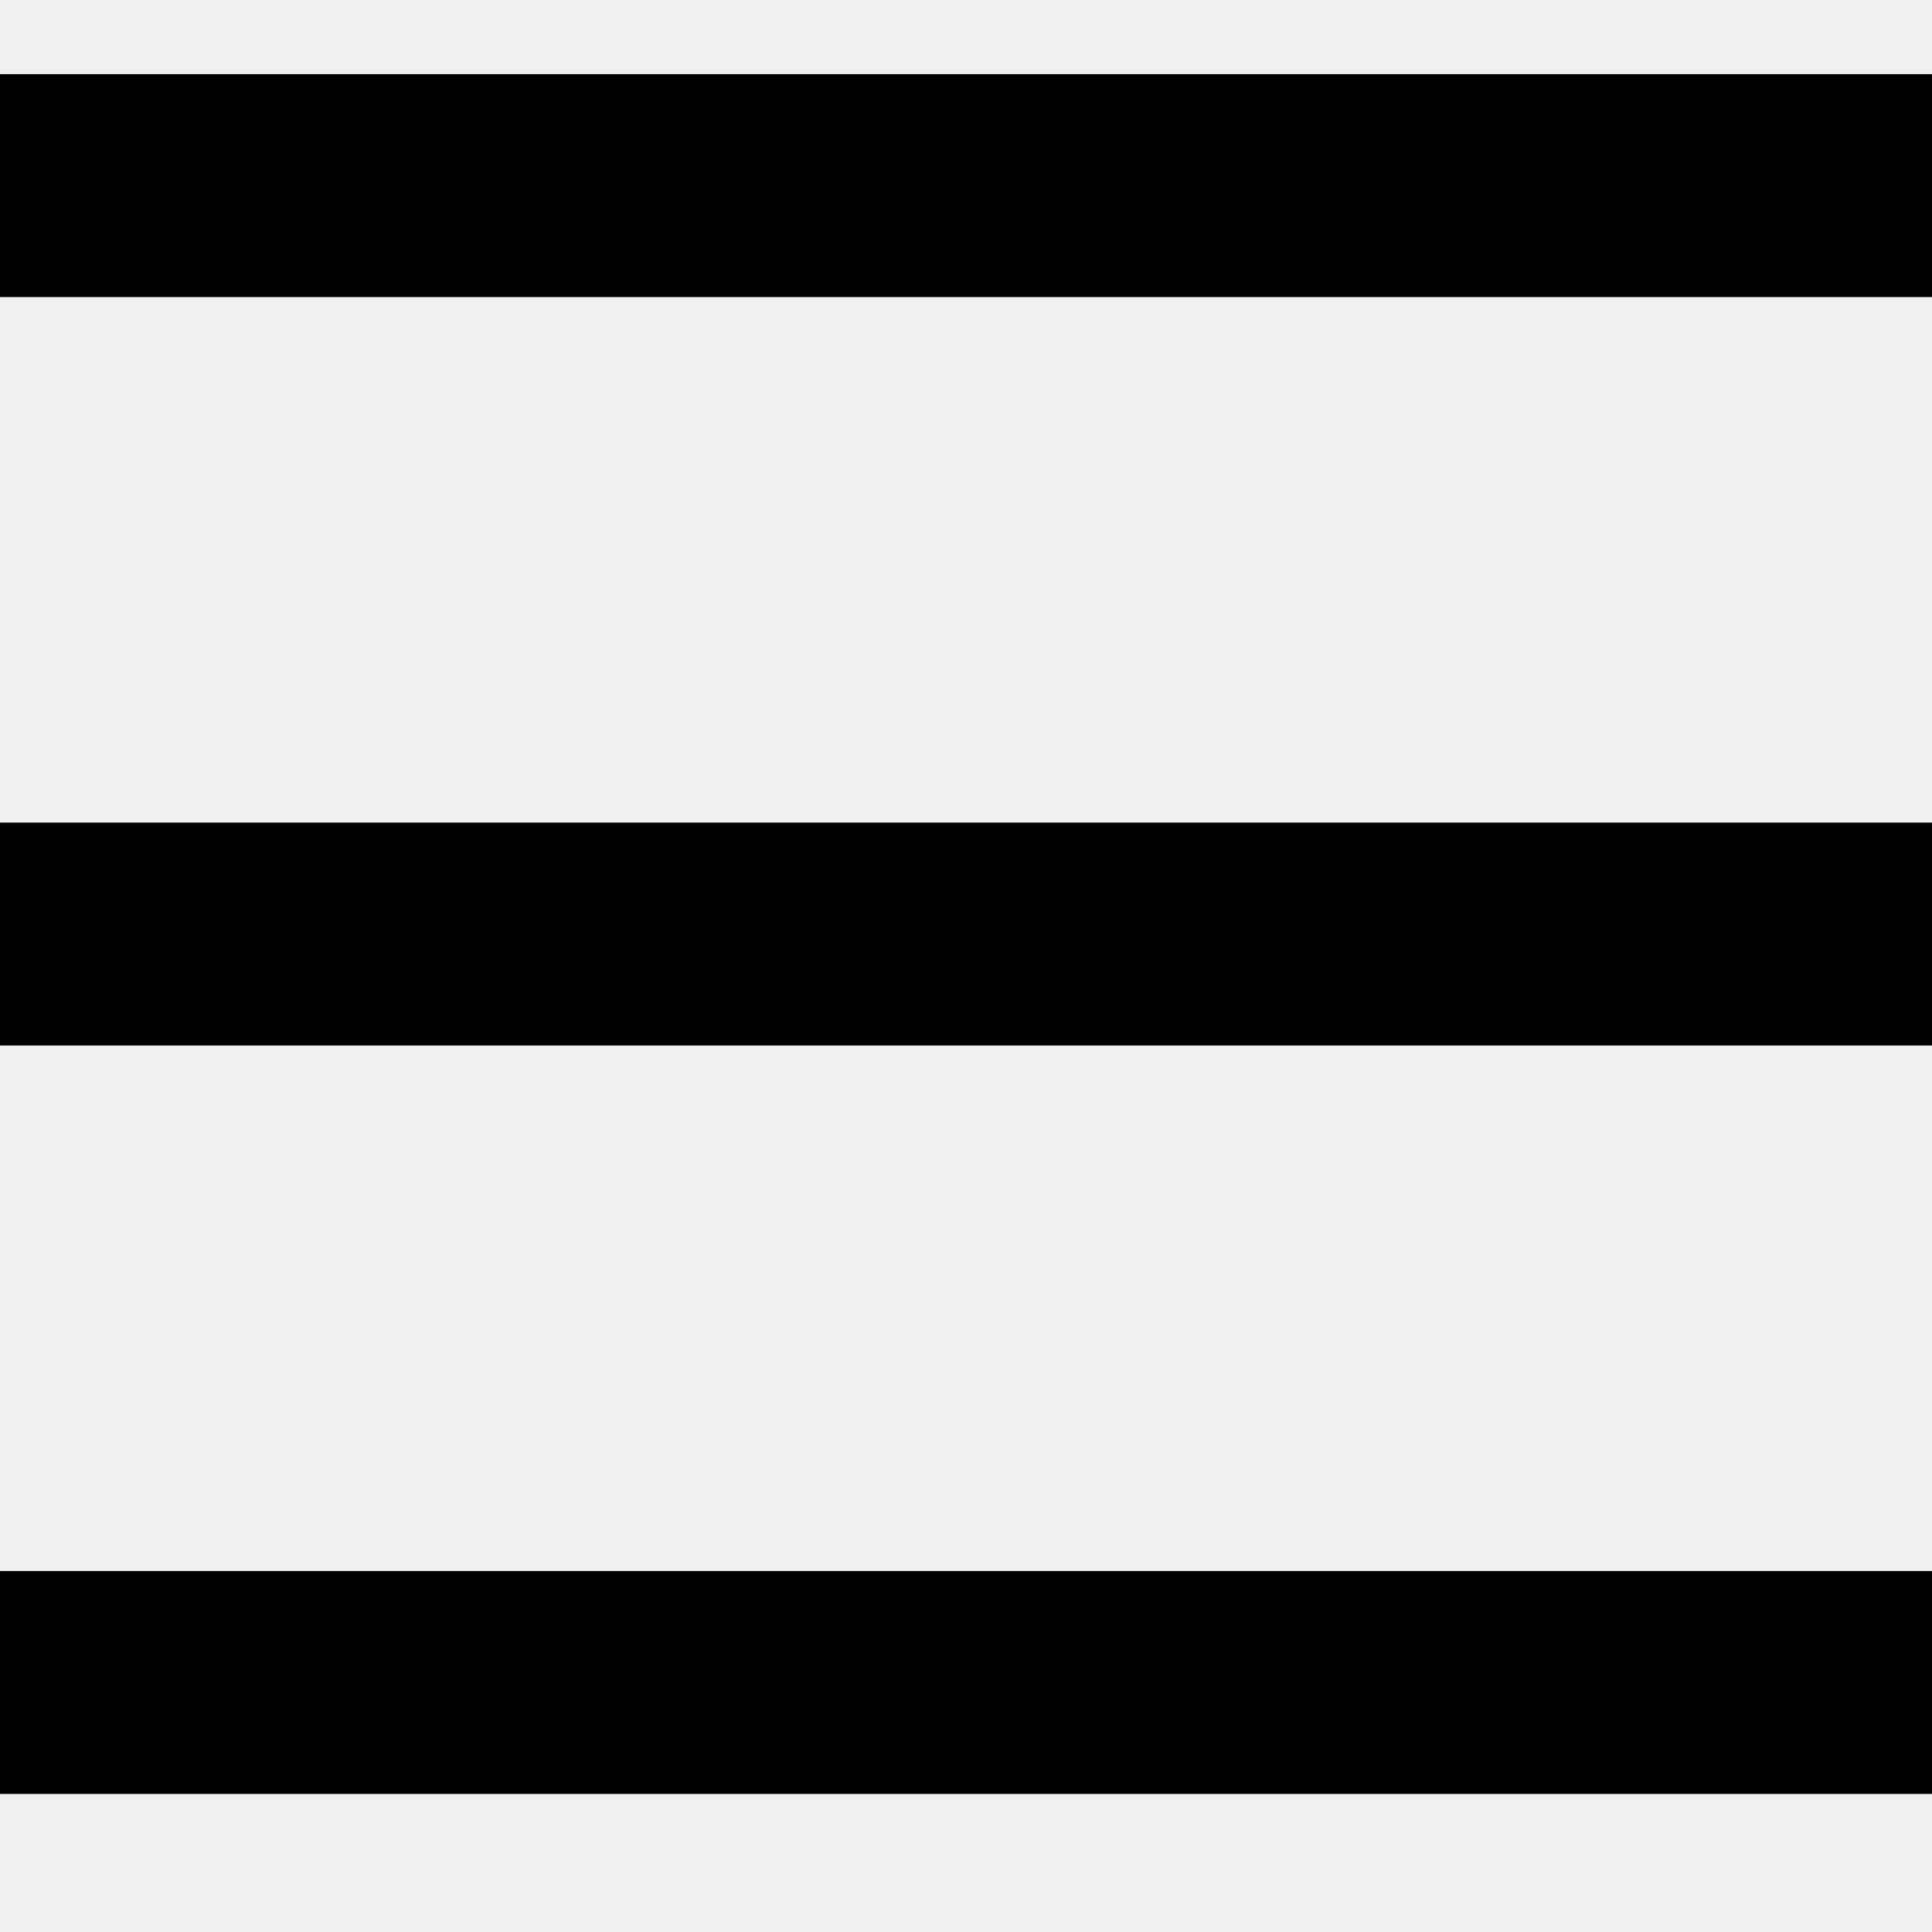
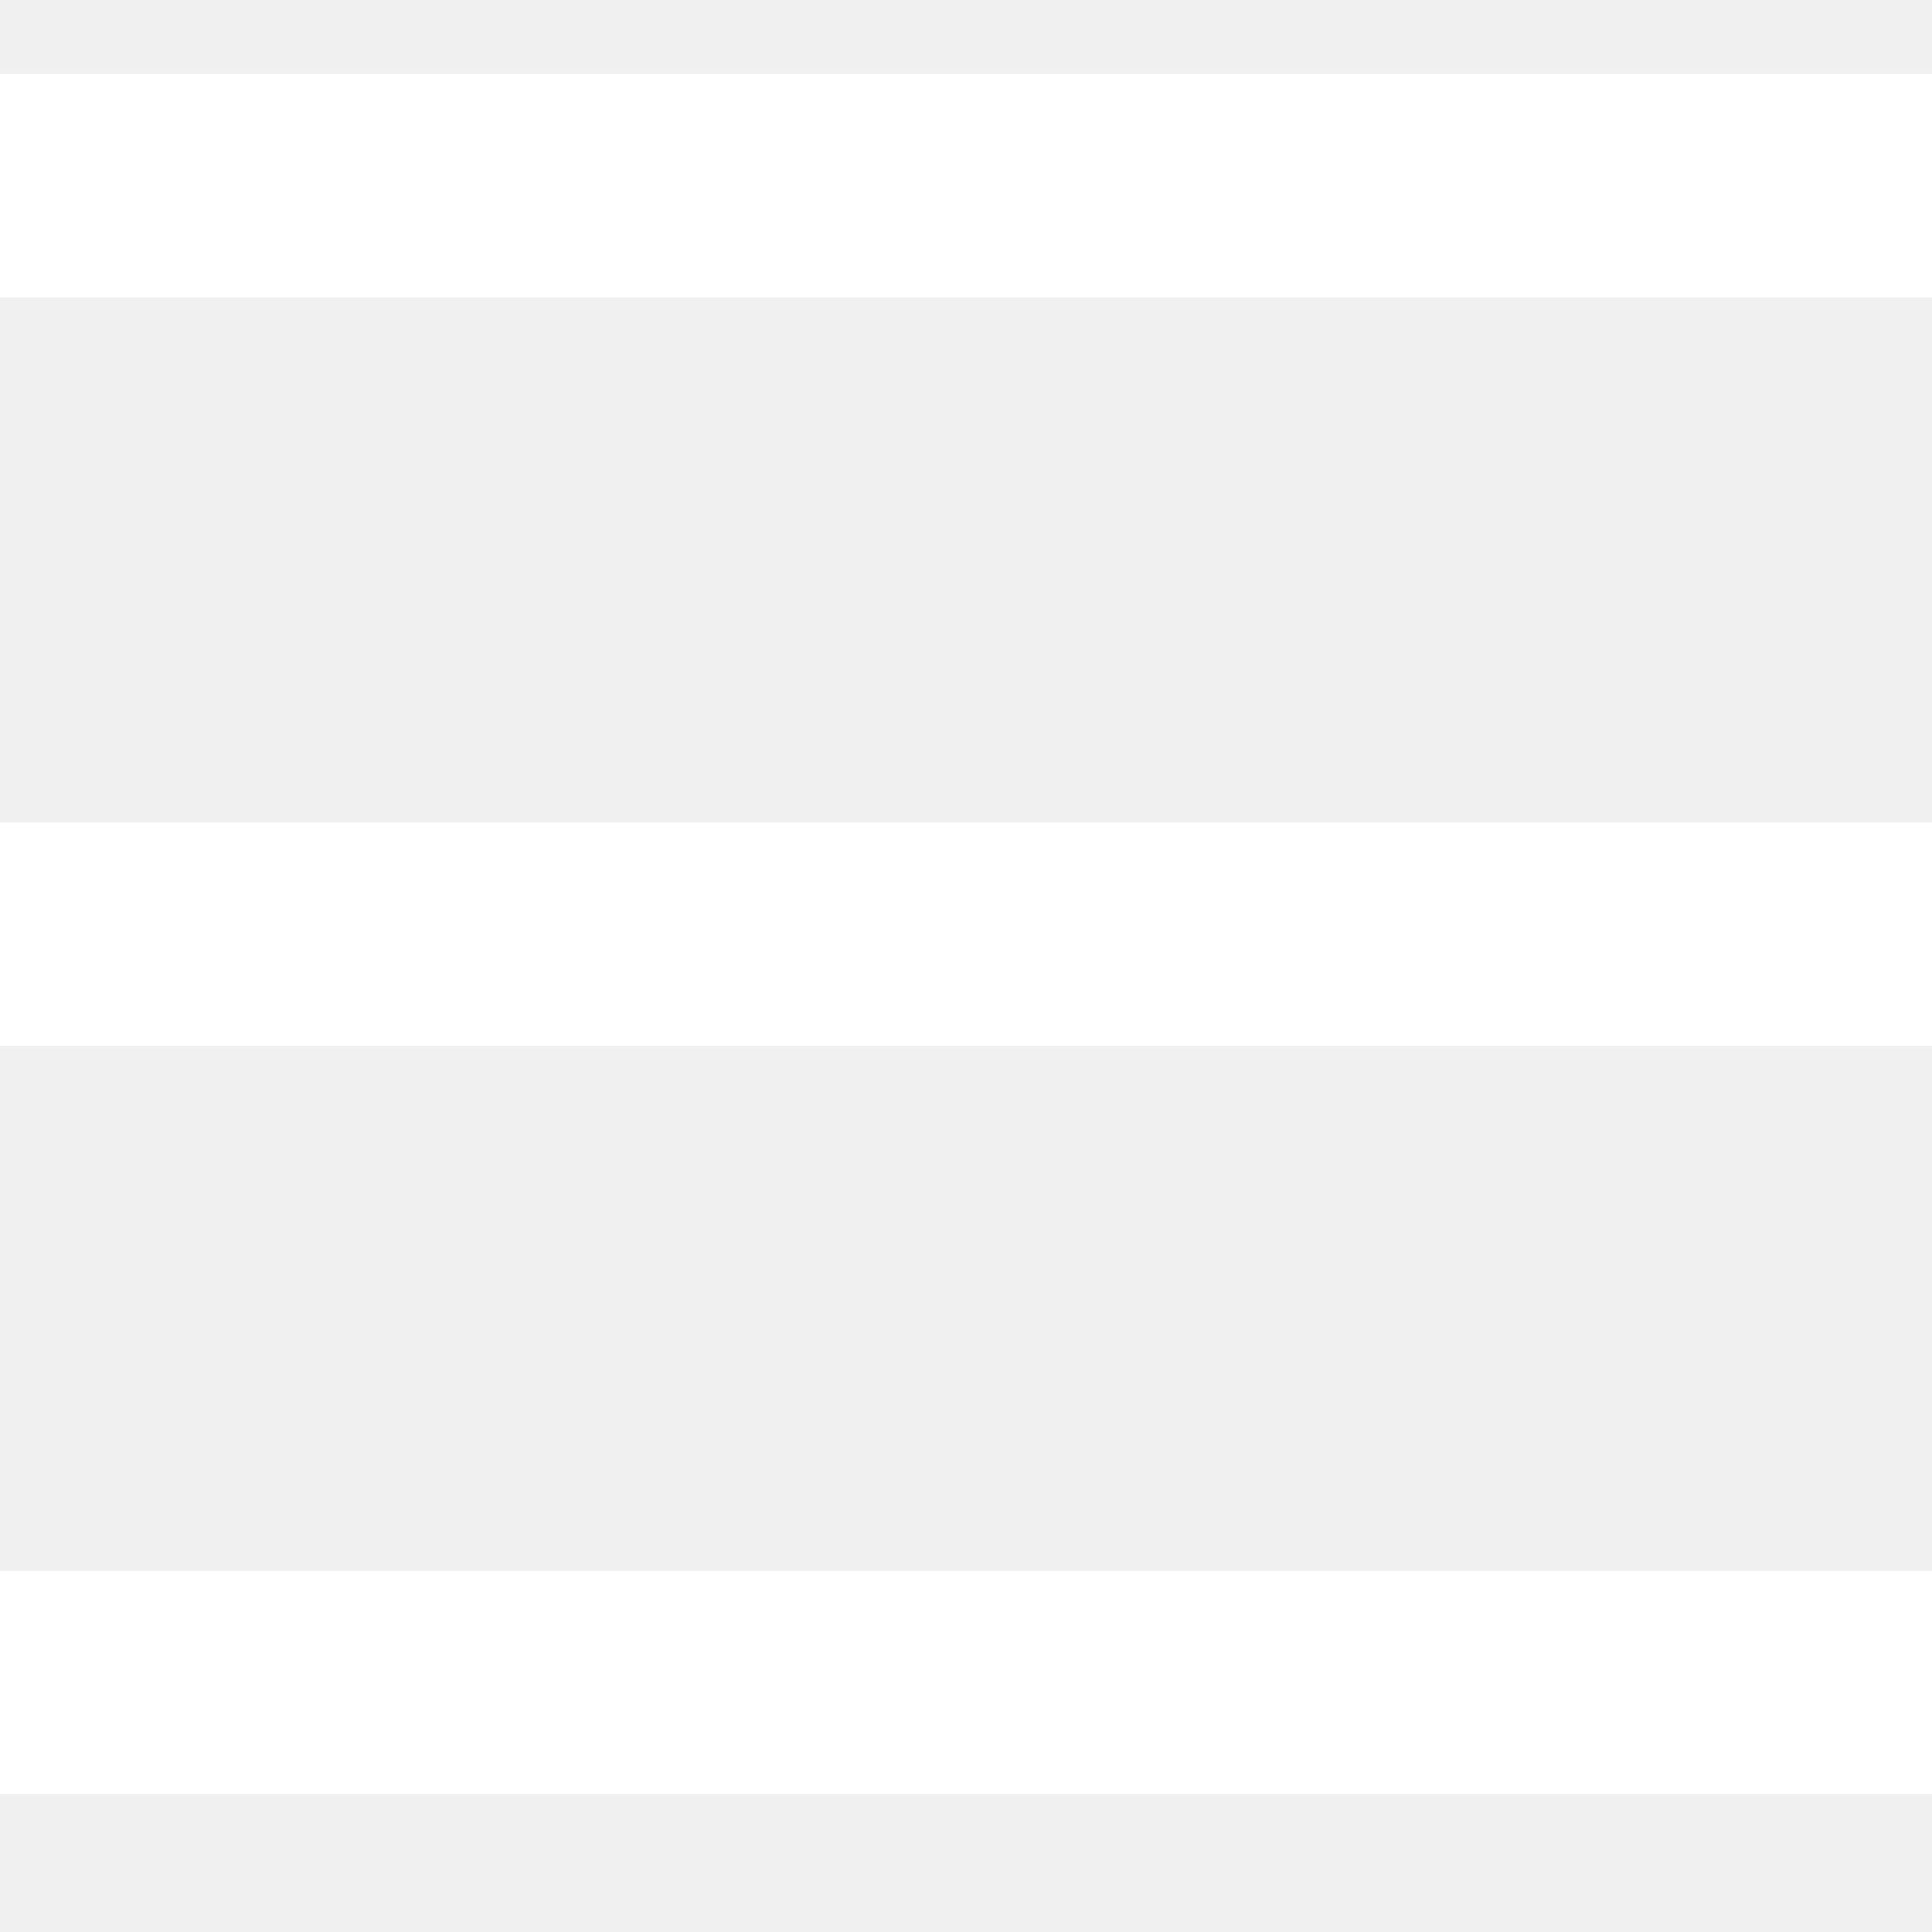
<svg xmlns="http://www.w3.org/2000/svg" width="26" height="26" viewBox="0 0 26 26">
-   <defs>
-     <clipPath id="clip-Icon_menu">
-       <rect width="26" height="26" />
-     </clipPath>
-   </defs>
-   <g id="Icon_menu" clip-path="url(#clip-Icon_menu)">
+   <g id="Icon_menu">
    <g id="Group_501" data-name="Group 501" transform="translate(-317.5 -14.002)">
-       <line data-name="Line 20" x2="26" transform="translate(317.5 16.5)" fill="none" stroke="#000" stroke-width="3" />
-       <line data-name="Line 21" x2="26" transform="translate(317.5 26.572)" fill="none" stroke="#000" stroke-width="3" />
-       <line data-name="Line 22" x2="26" transform="translate(317.5 36.644)" fill="none" stroke="#000" stroke-width="3" />
+       <line data-name="Line 20" x2="26" transform="translate(317.5 16.5)" fill="none" stroke="#fff" stroke-width="3" />
+       <line data-name="Line 21" x2="26" transform="translate(317.5 26.572)" fill="none" stroke="#fff" stroke-width="3" />
+       <line data-name="Line 22" x2="26" transform="translate(317.5 36.644)" fill="none" stroke="#fff" stroke-width="3" />
    </g>
  </g>
</svg>
